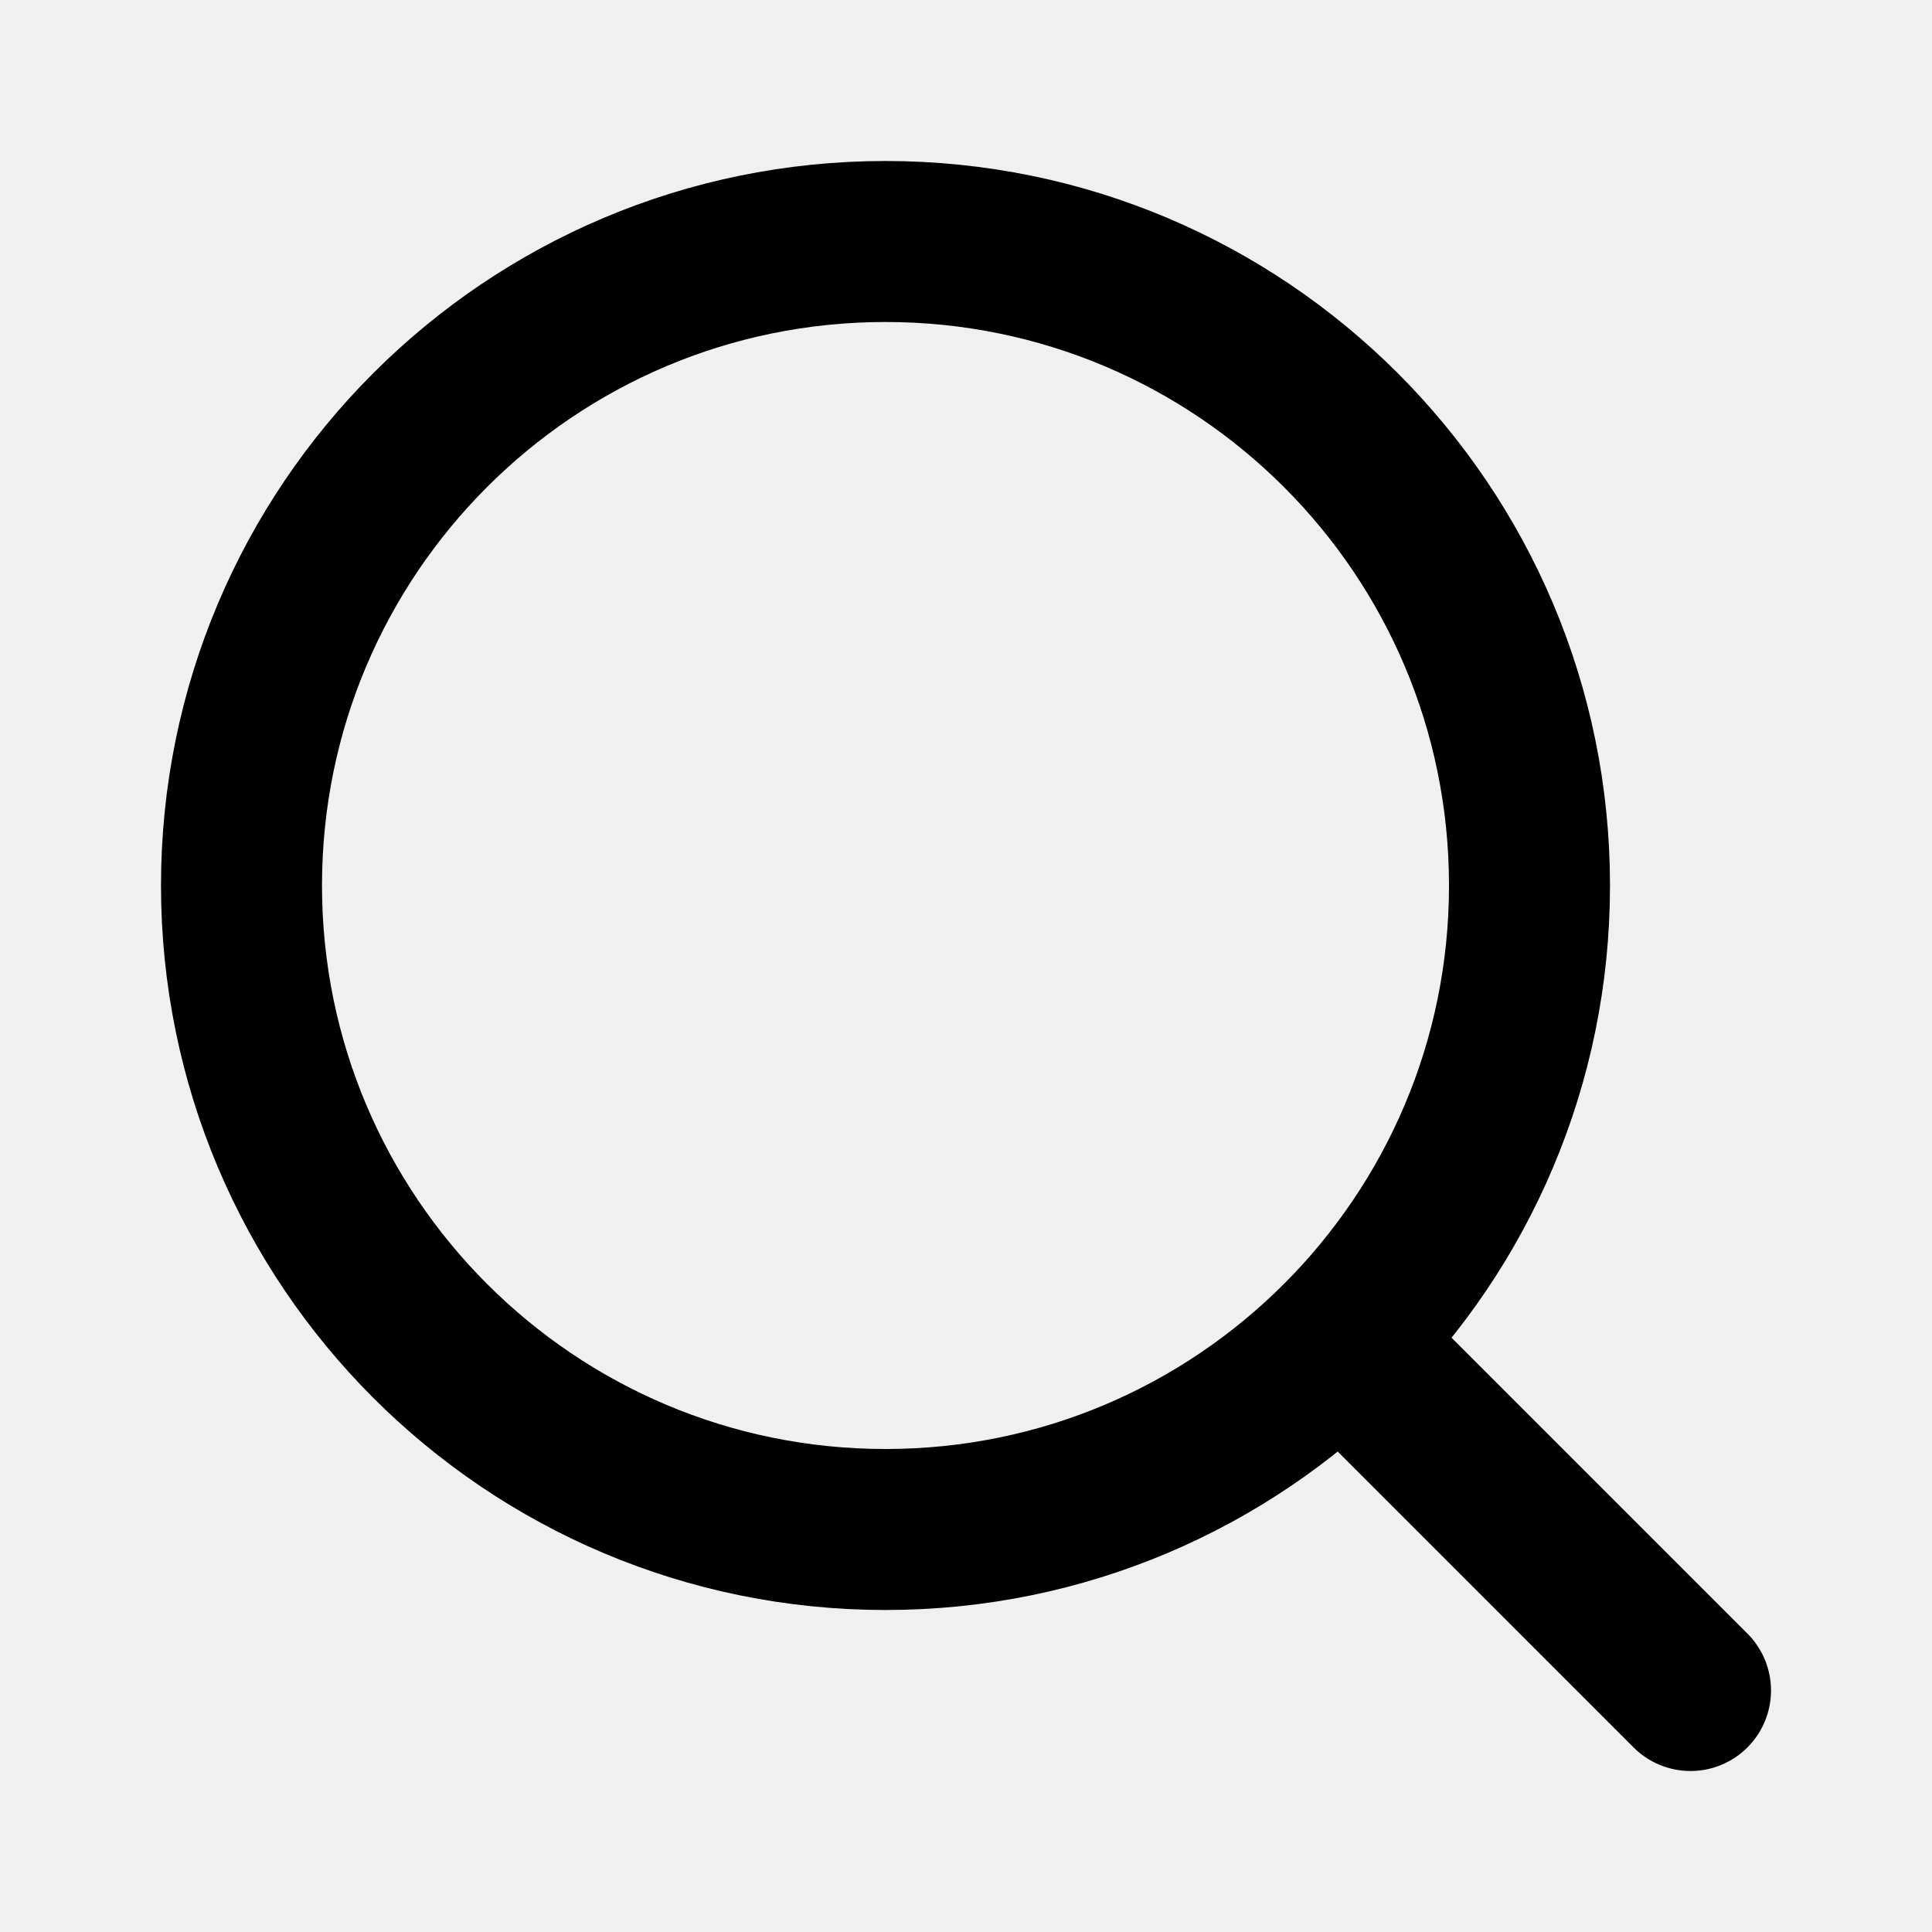
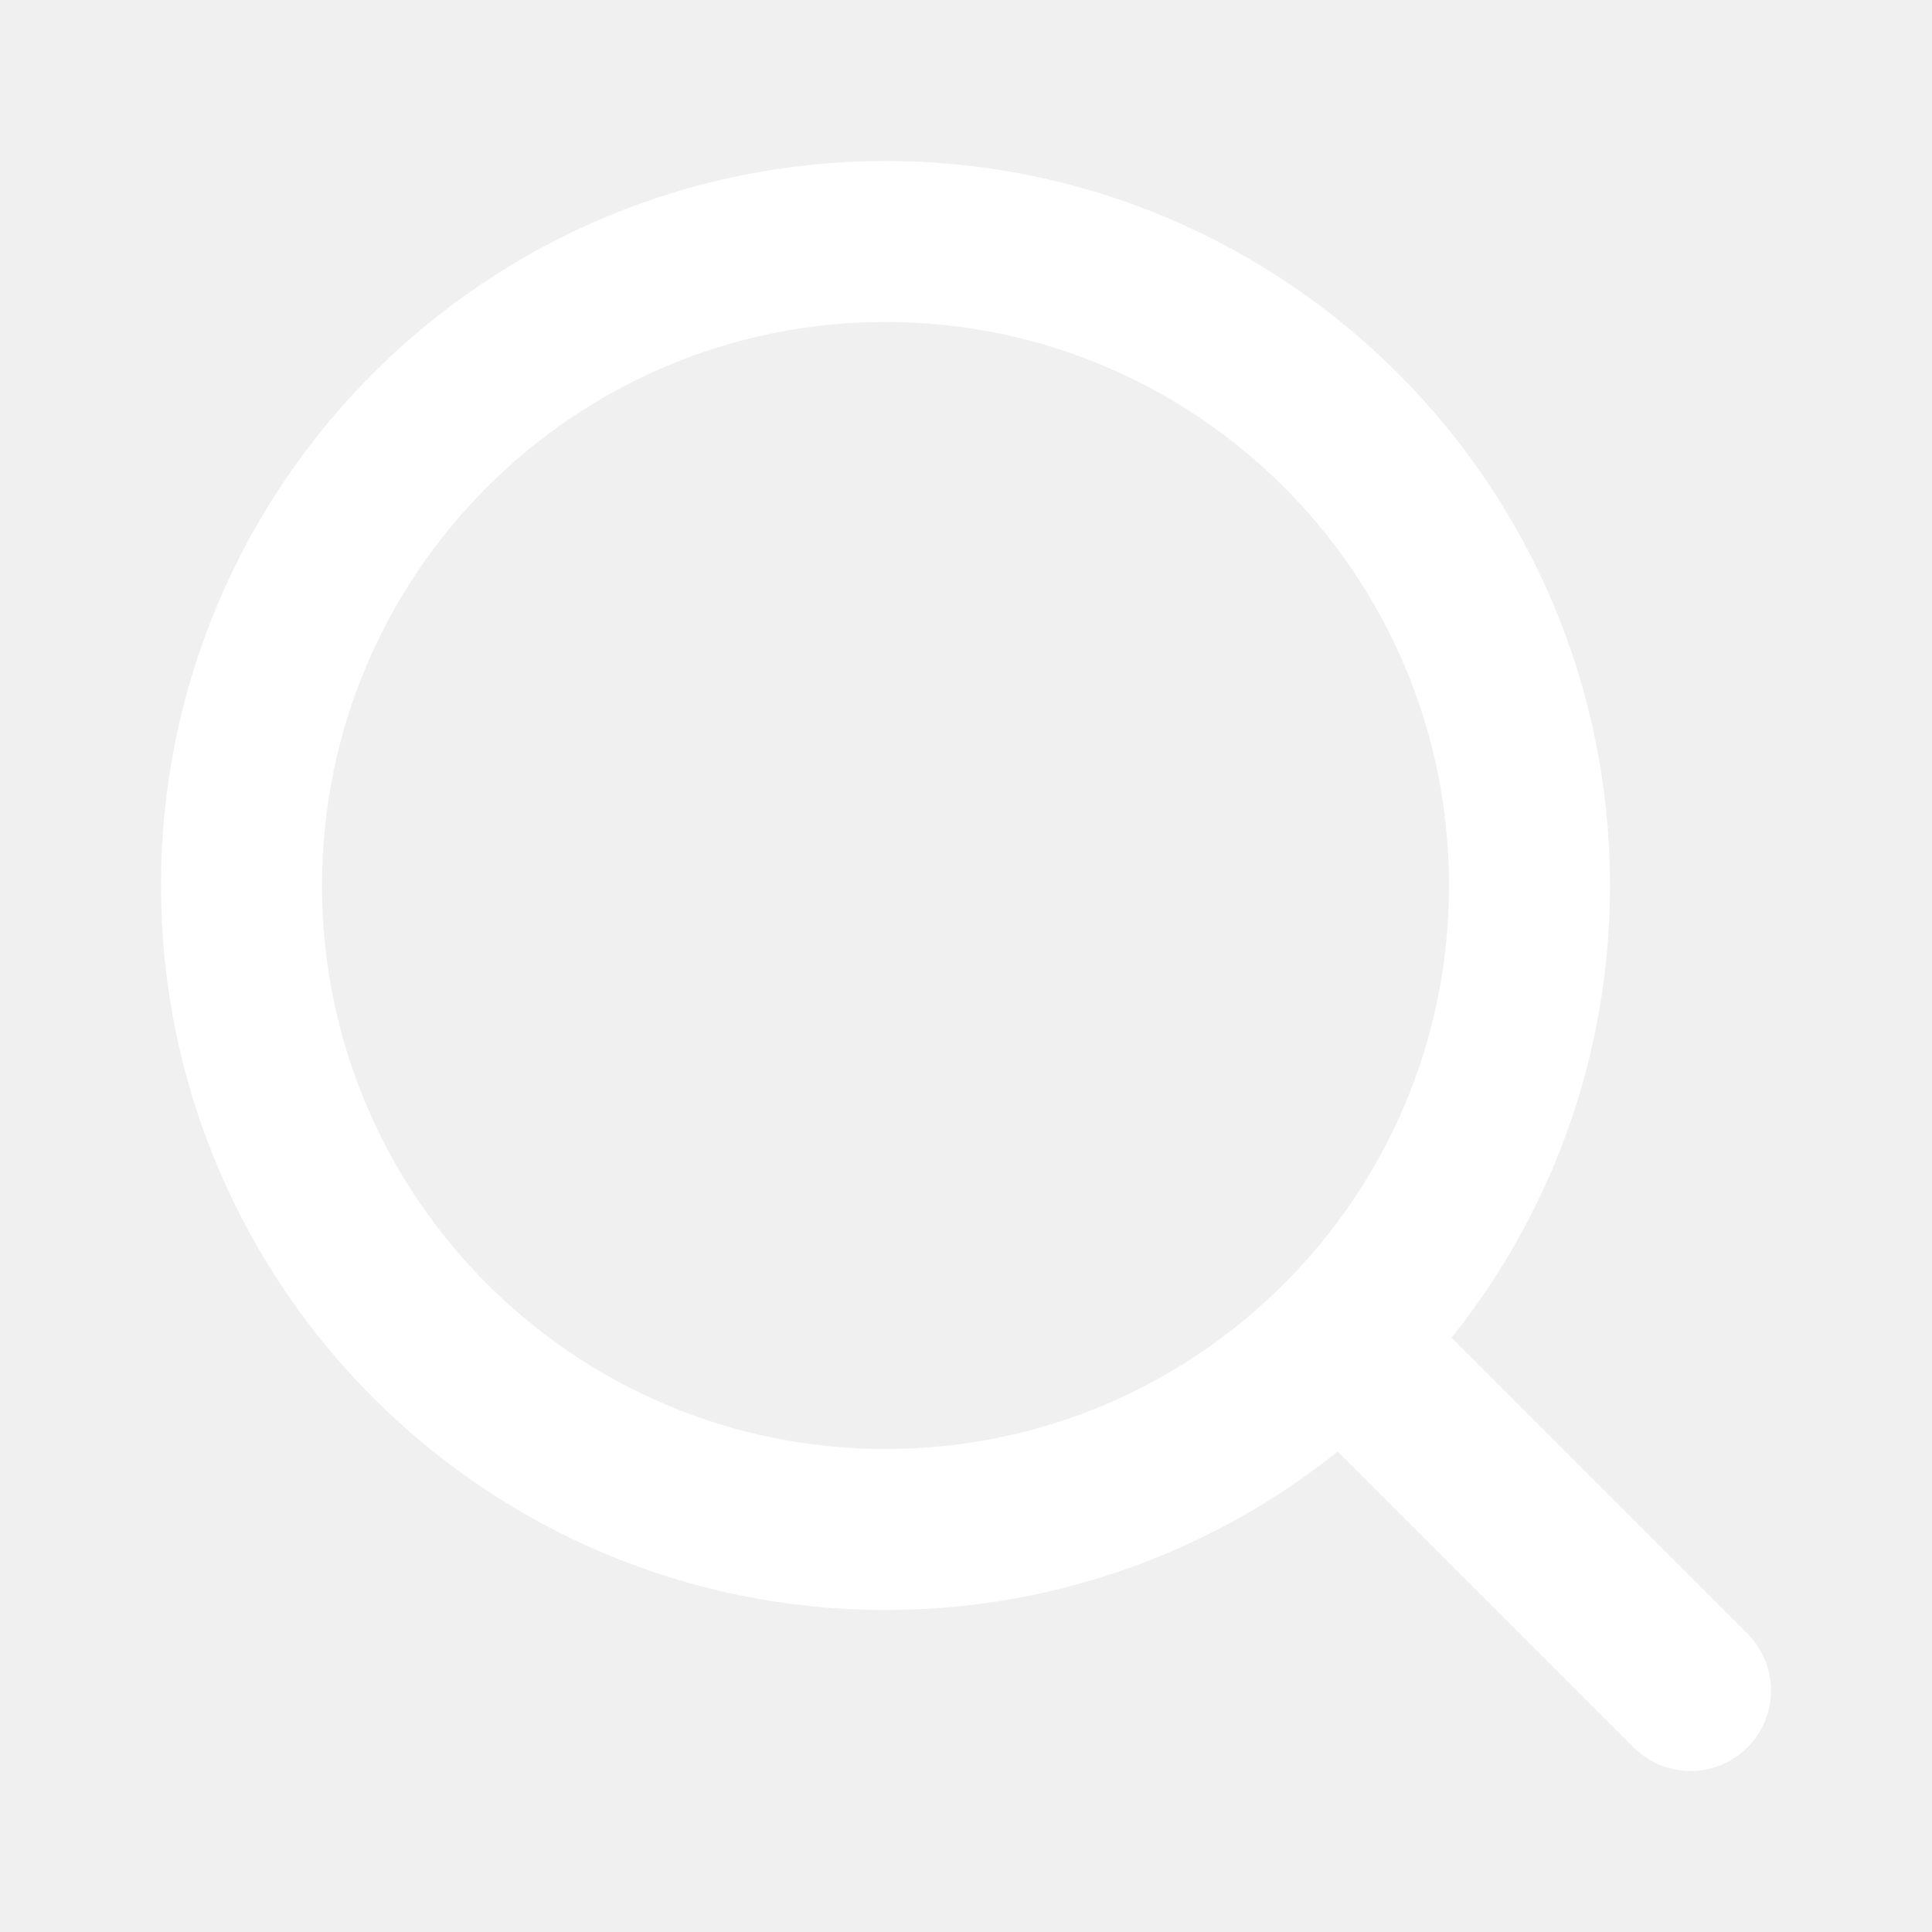
<svg xmlns="http://www.w3.org/2000/svg" width="24" height="24" viewBox="0 0 24 24" fill="none">
  <g>
    <g clip-path="url(#clip1)">
-       <path transform="matrix(-0.707107 -0.707107 0.707107 -0.707107 21 21)" d="M0 0L6.138 0" fill="none" stroke="#000000" stroke-width="2" stroke-linecap="round" stroke-linejoin="round" />
+       <path transform="matrix(-0.707107 -0.707107 0.707107 -0.707107 21 21)" d="M0 0L6.138 0" fill="none" stroke="#FFFFFF" stroke-width="2" stroke-linecap="round" stroke-linejoin="round" />
    </g>
    <g clip-path="url(#clip1)">
-       <path transform="matrix(1 0 0 1 3 3)" d="M16 8C16 12.418 12.418 16 8 16C3.582 16 0 12.418 0 8C0 3.582 3.582 0 8 0C12.418 0 16 3.582 16 8" fill="none" stroke="#000000" stroke-width="2" stroke-linecap="round" stroke-linejoin="round" />
+       <path transform="matrix(1 0 0 1 3 3)" d="M16 8C16 12.418 12.418 16 8 16C3.582 16 0 12.418 0 8C0 3.582 3.582 0 8 0C12.418 0 16 3.582 16 8" fill="none" stroke="#FFFFFF" stroke-width="2" stroke-linecap="round" stroke-linejoin="round" />
    </g>
  </g>
  <defs>
    <clipPath id="clip1">
      <path d="M0 0L24 0L24 24L0 24Z" />
    </clipPath>
  </defs>
</svg>
